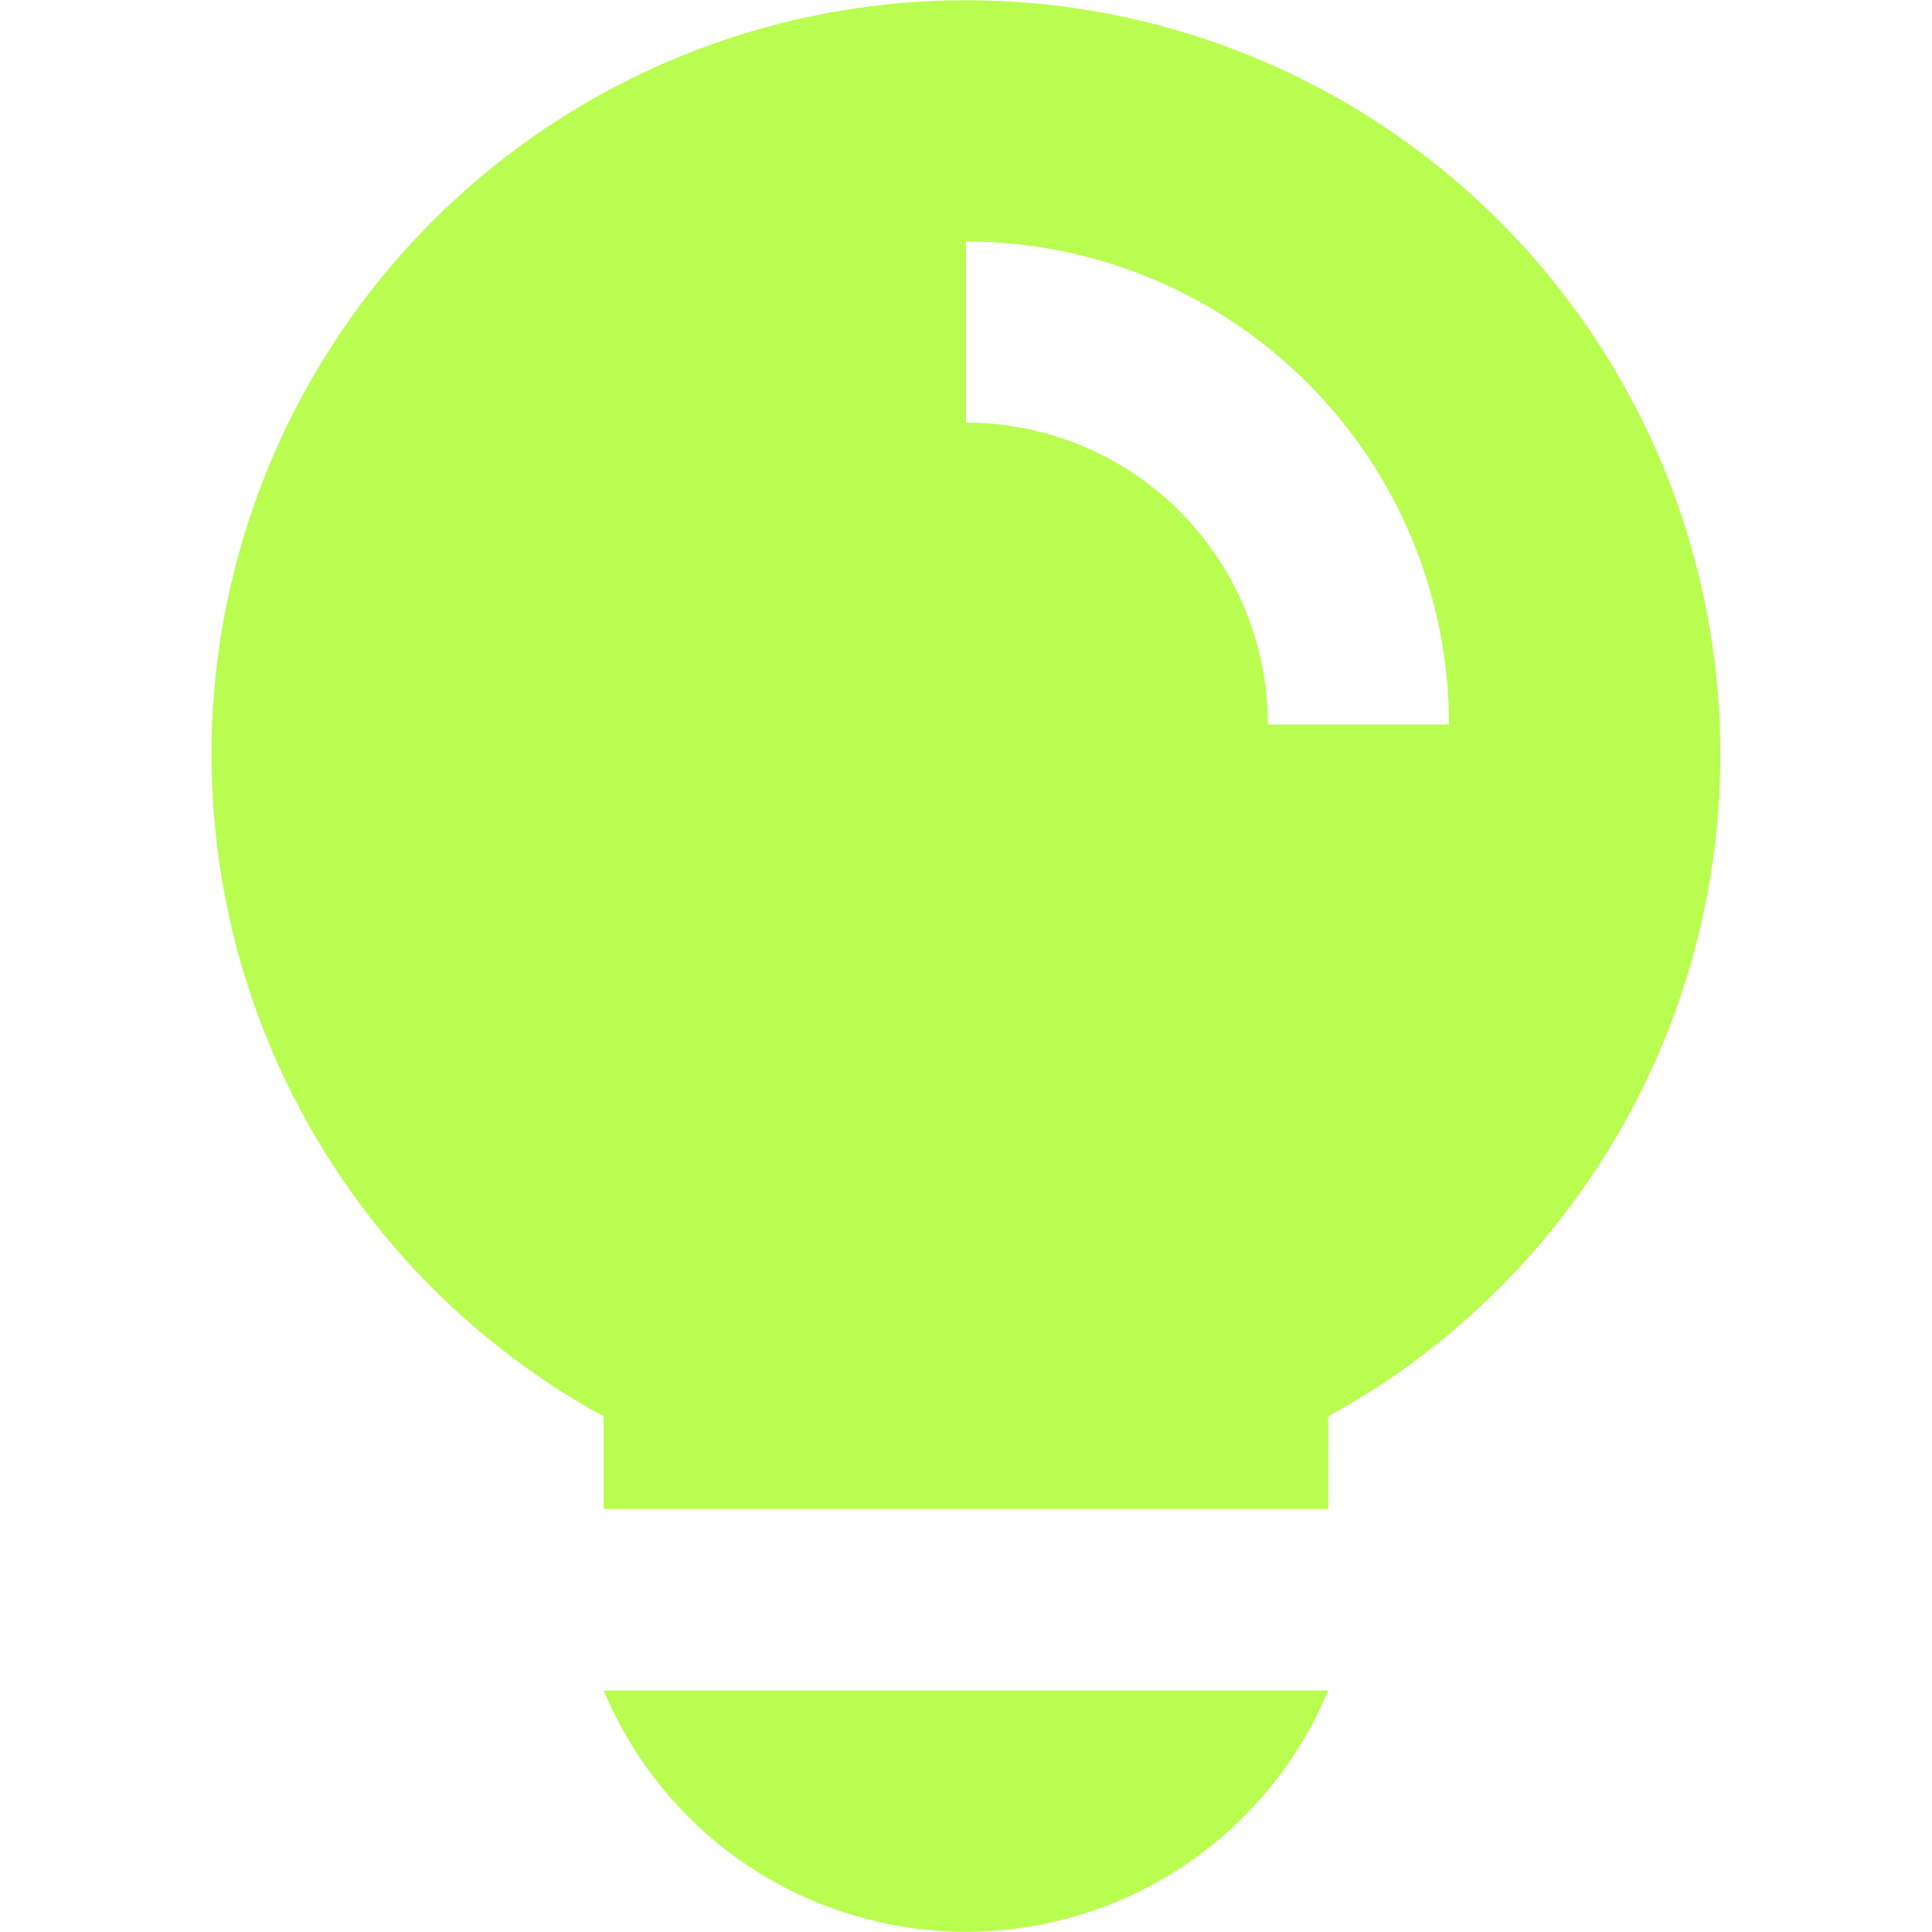
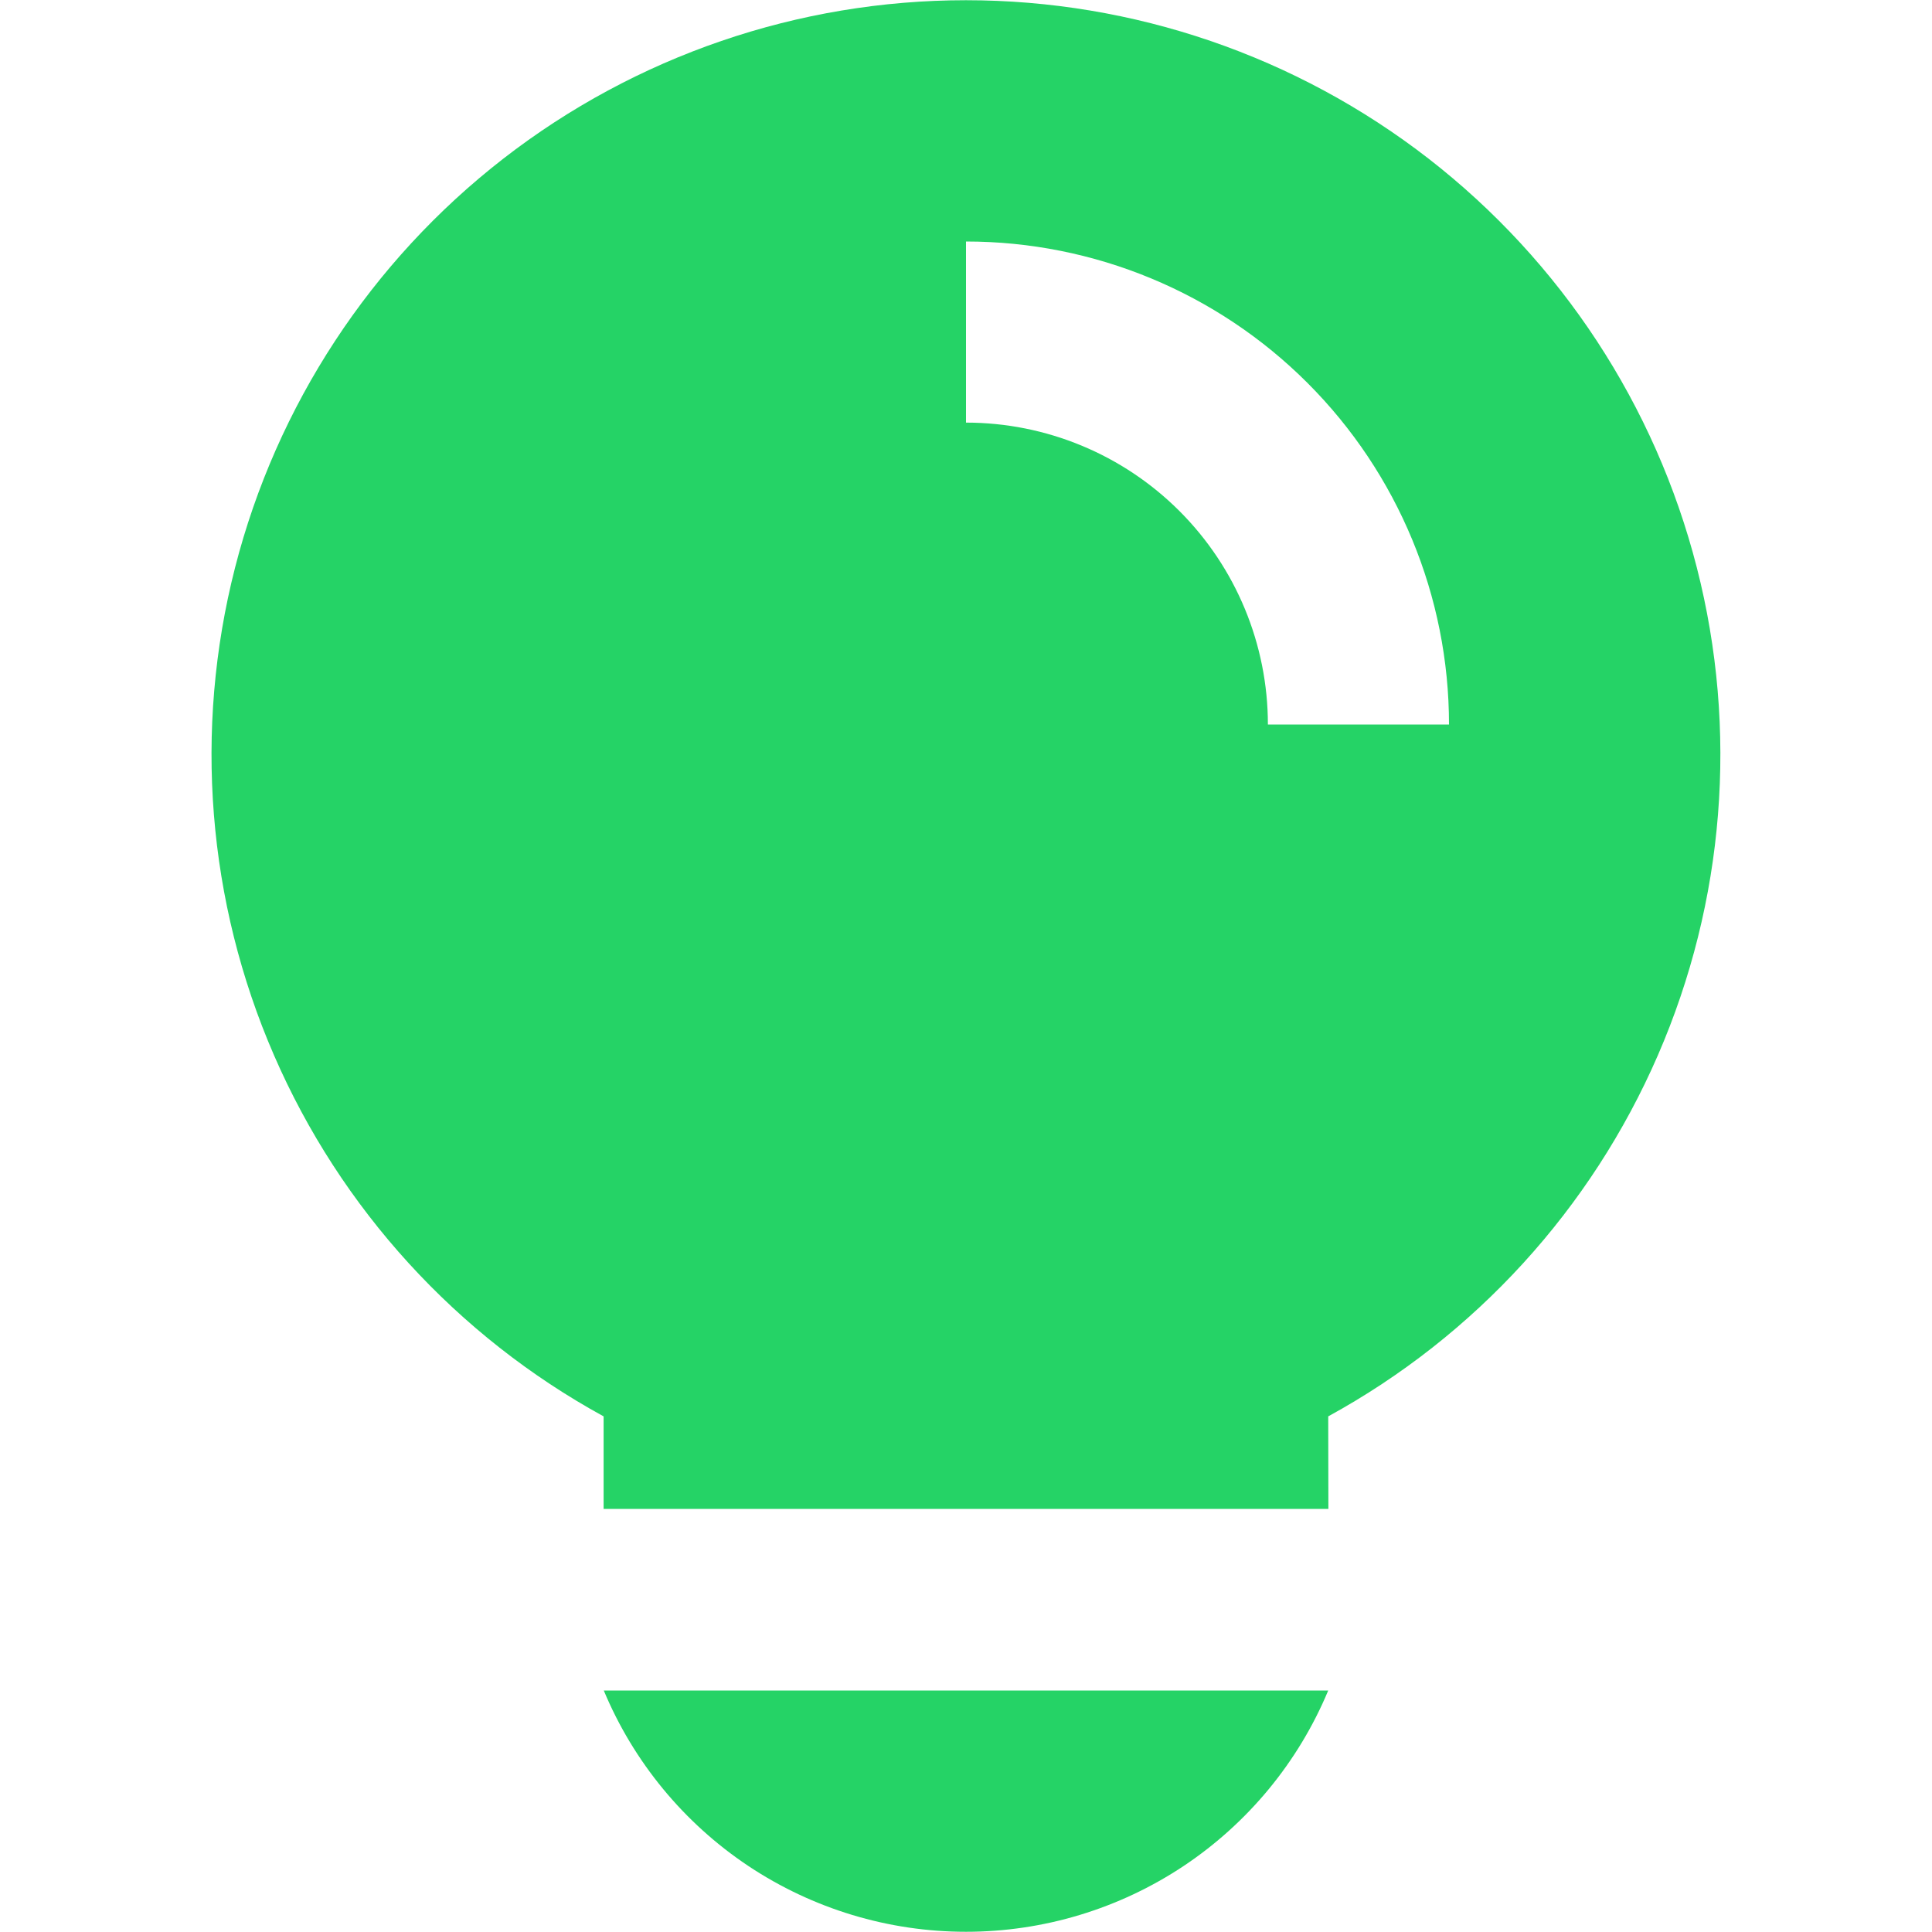
<svg xmlns="http://www.w3.org/2000/svg" width="35" height="35" viewBox="0 0 35 35" fill="none">
-   <path fill-rule="evenodd" clip-rule="evenodd" d="M24.062 25.659C26.725 24.202 28.826 21.899 30.035 19.115C31.244 16.331 31.492 13.224 30.74 10.284C29.988 7.343 28.278 4.737 25.881 2.875C23.483 1.014 20.534 0.004 17.499 0.004C14.464 0.004 11.515 1.014 9.117 2.875C6.72 4.737 5.01 7.343 4.258 10.284C3.506 13.224 3.754 16.331 4.963 19.115C6.172 21.899 8.273 24.202 10.935 25.659V27.335H24.065L24.062 25.659ZM17.5 4.375C19.821 4.375 22.046 5.297 23.687 6.938C25.328 8.579 26.25 10.804 26.25 13.125H22.969C22.969 11.675 22.393 10.284 21.367 9.258C20.341 8.232 18.95 7.656 17.5 7.656V4.375Z" fill="#B9FD50" />
-   <path d="M10.938 30.625C11.478 31.92 12.39 33.026 13.557 33.804C14.725 34.581 16.097 34.996 17.5 34.996C18.903 34.996 20.275 34.581 21.443 33.804C22.61 33.026 23.522 31.92 24.062 30.625H10.938Z" fill="#B9FD50" />
+   <path fill-rule="evenodd" clip-rule="evenodd" d="M24.062 25.659C26.725 24.202 28.826 21.899 30.035 19.115C31.244 16.331 31.492 13.224 30.74 10.284C29.988 7.343 28.278 4.737 25.881 2.875C23.483 1.014 20.534 0.004 17.499 0.004C14.464 0.004 11.515 1.014 9.117 2.875C6.72 4.737 5.01 7.343 4.258 10.284C3.506 13.224 3.754 16.331 4.963 19.115C6.172 21.899 8.273 24.202 10.935 25.659V27.335H24.065L24.062 25.659ZM17.5 4.375C19.821 4.375 22.046 5.297 23.687 6.938C25.328 8.579 26.25 10.804 26.25 13.125H22.969C22.969 11.675 22.393 10.284 21.367 9.258C20.341 8.232 18.95 7.656 17.5 7.656V4.375Z" fill="#25d366" />
+   <path d="M10.938 30.625C11.478 31.92 12.39 33.026 13.557 33.804C14.725 34.581 16.097 34.996 17.5 34.996C18.903 34.996 20.275 34.581 21.443 33.804C22.61 33.026 23.522 31.92 24.062 30.625H10.938Z" fill="#25d366" />
</svg>
